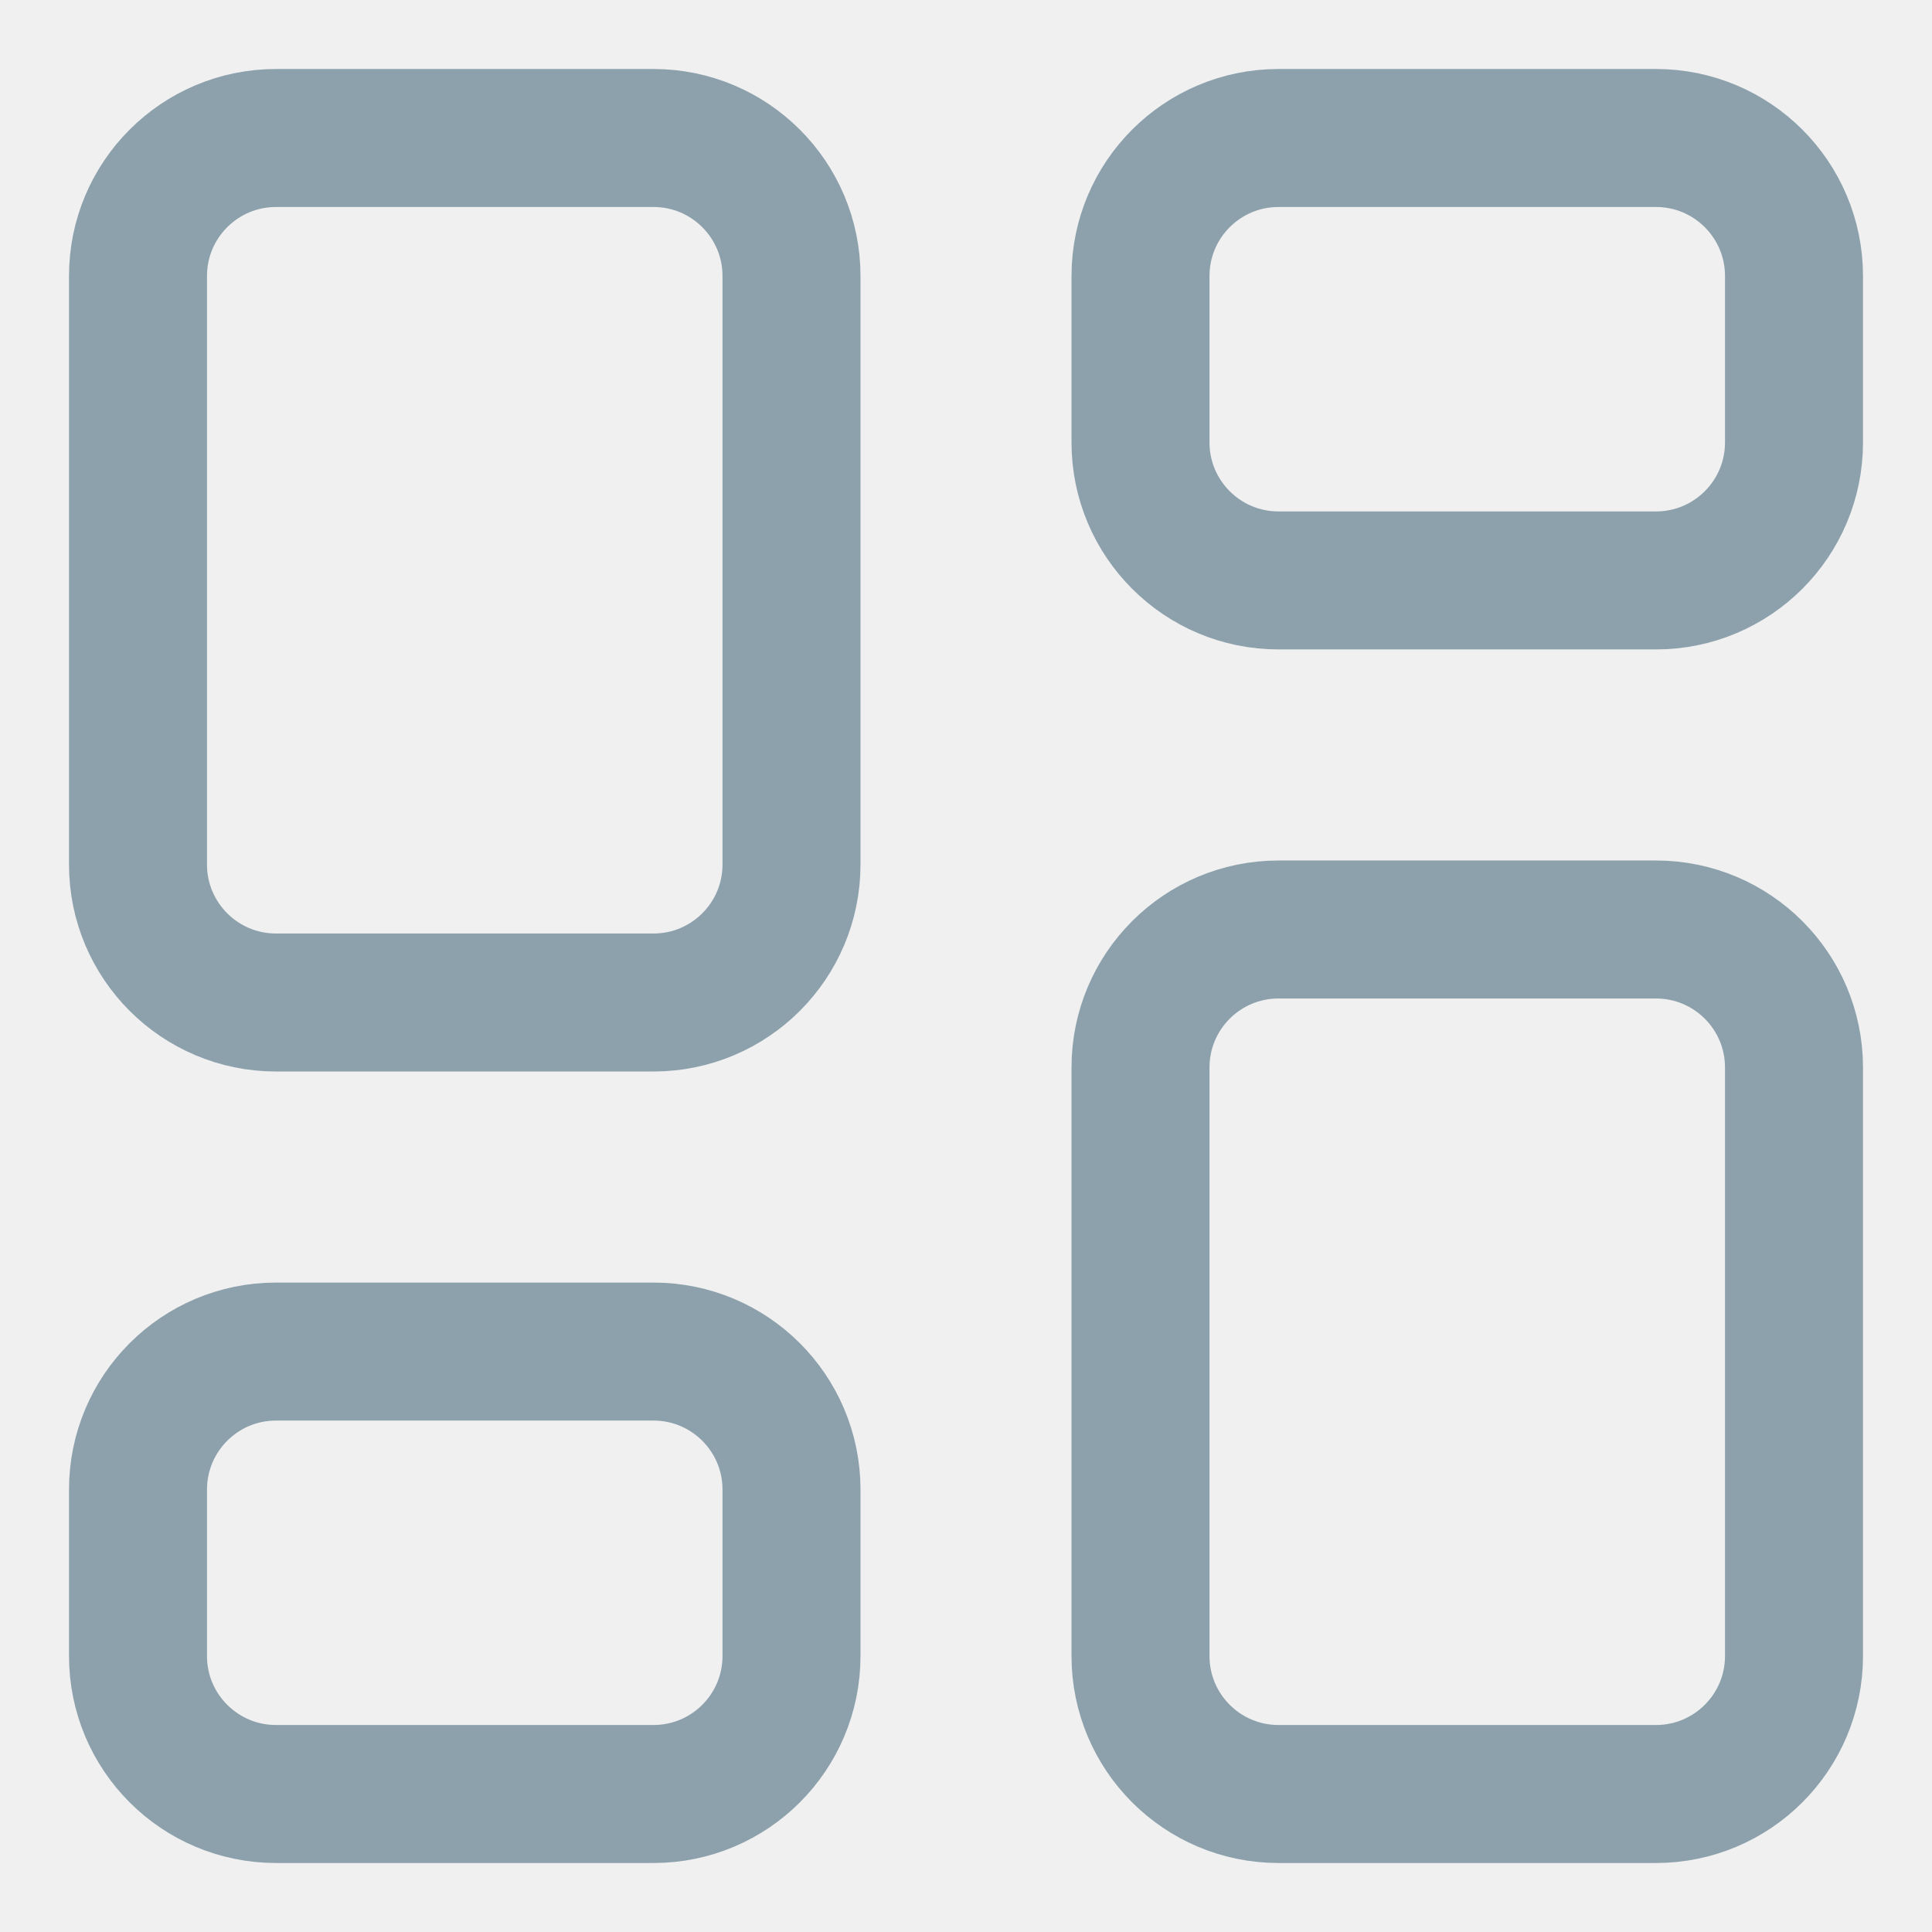
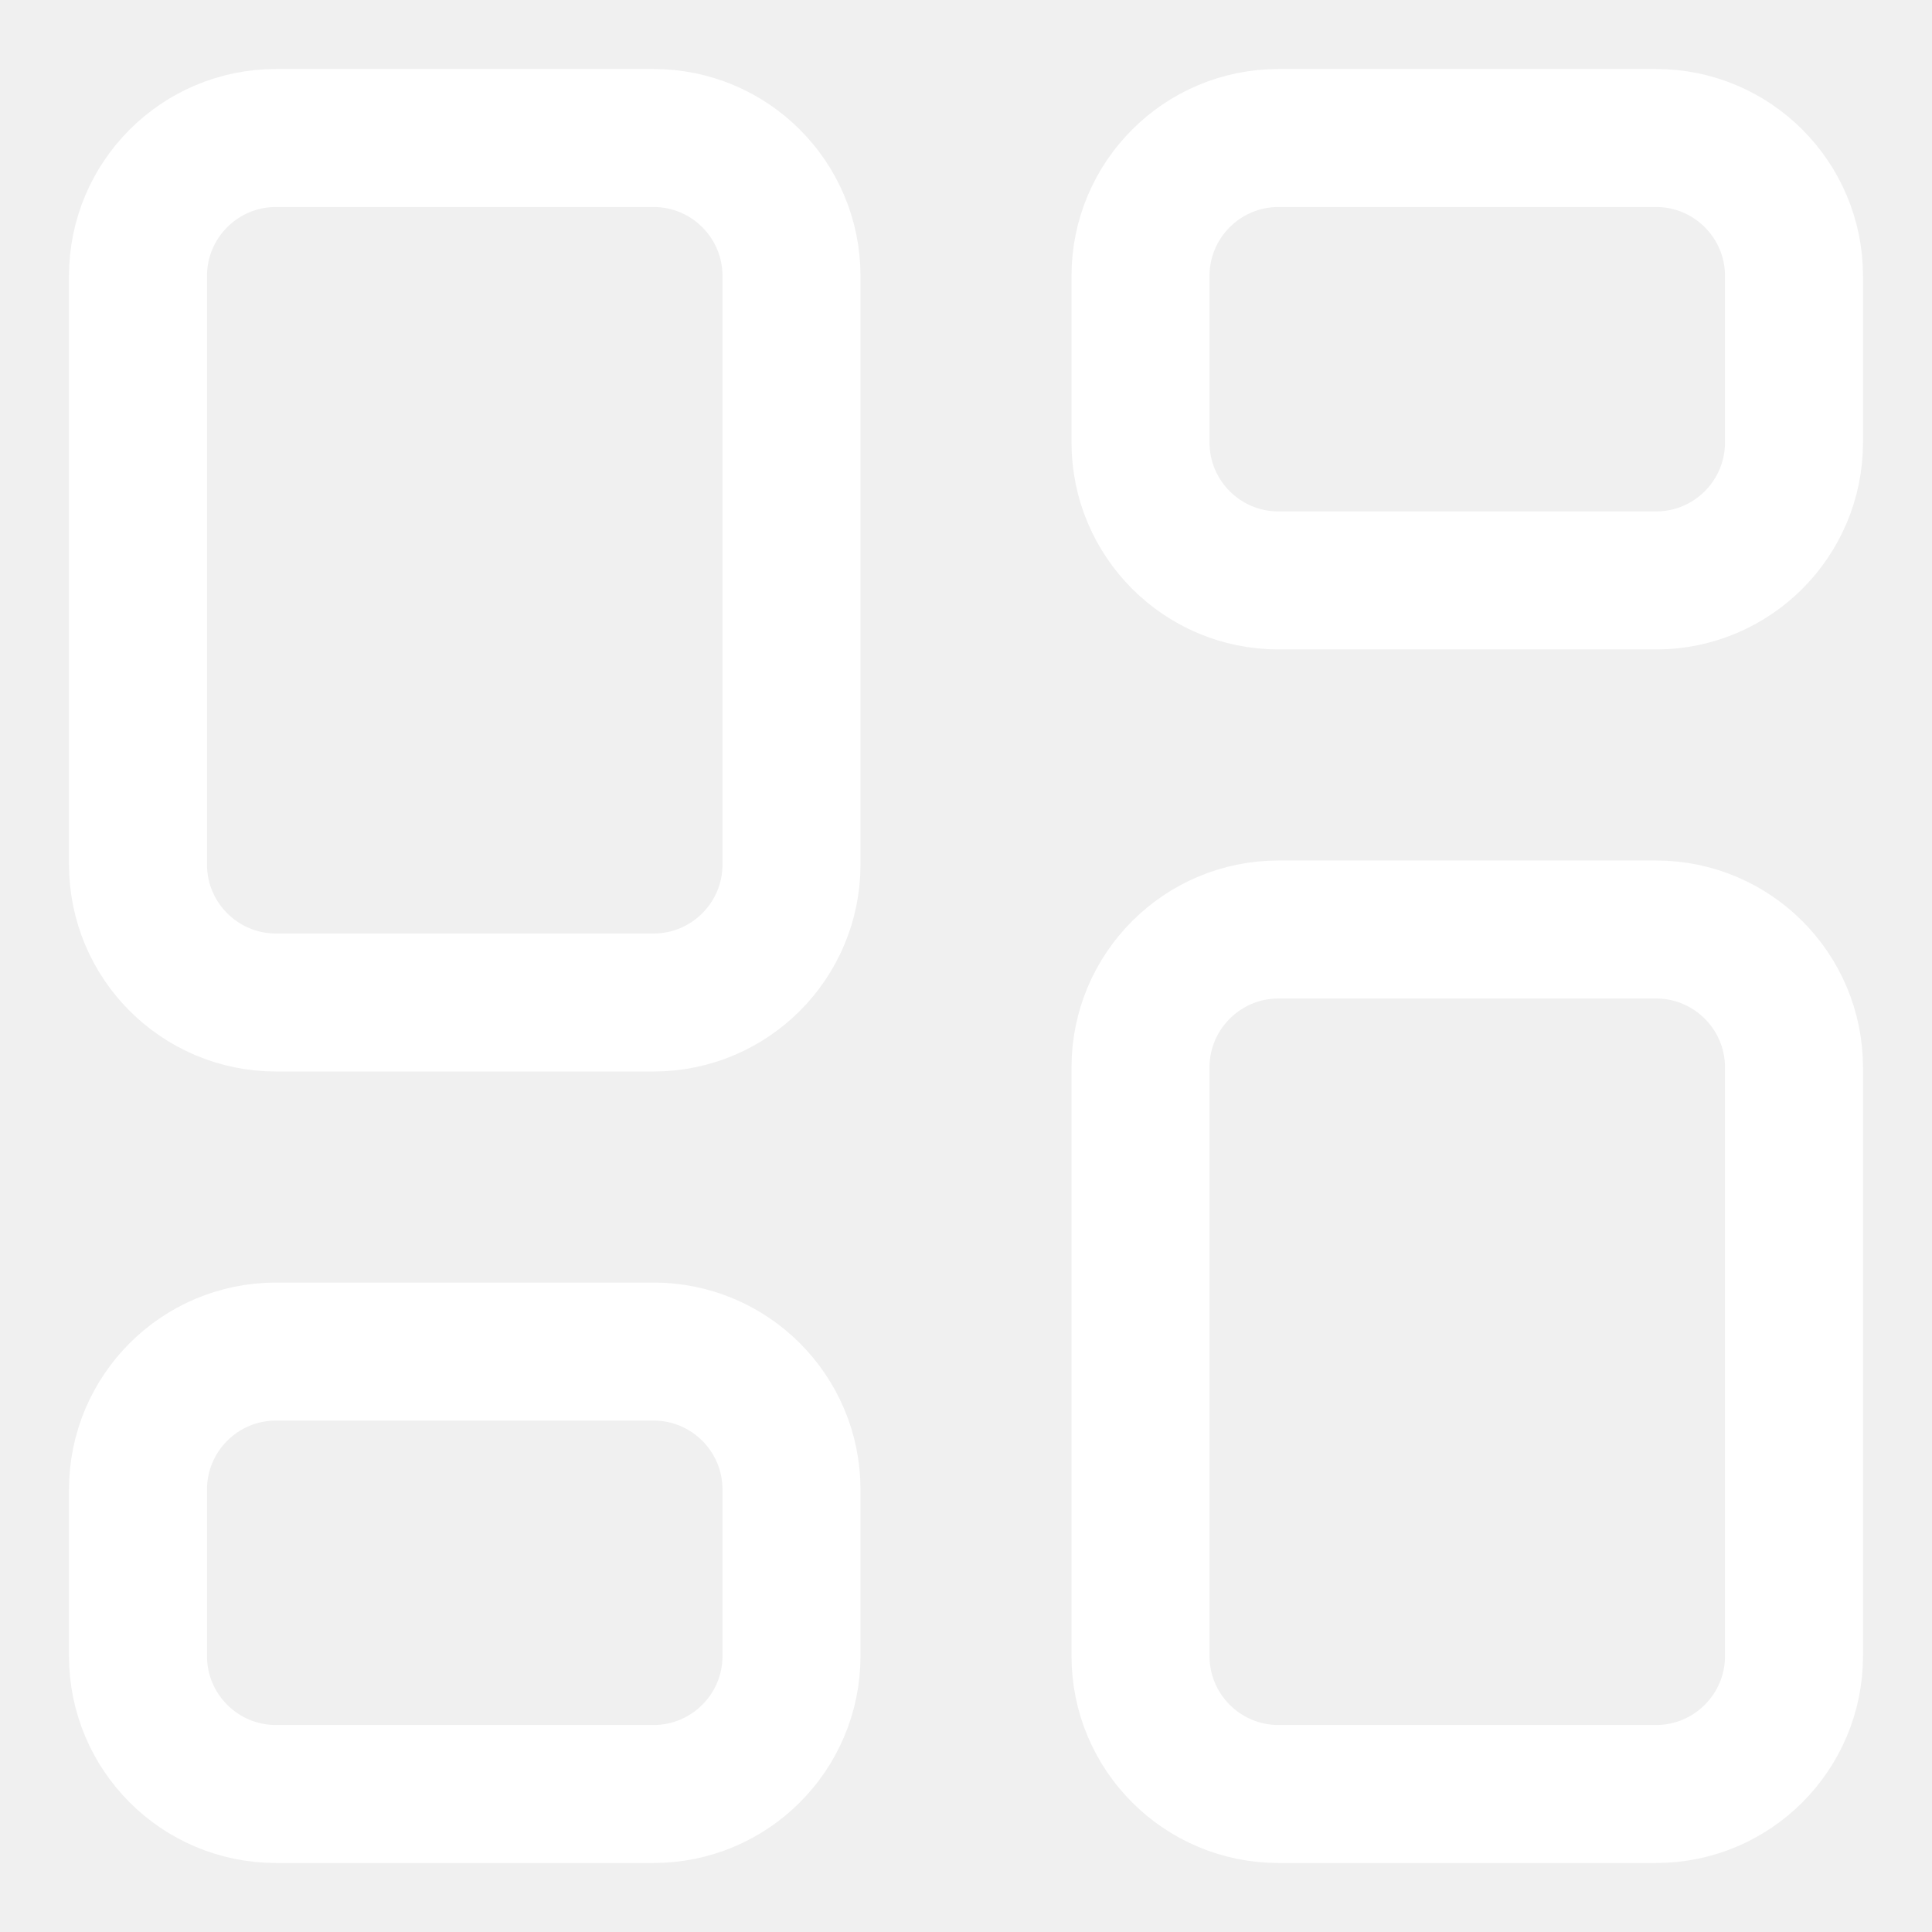
<svg xmlns="http://www.w3.org/2000/svg" width="28px" height="28px" viewBox="0 0 28 28" version="1.1">
  <defs />
  <g id="Page-2" stroke="none" stroke-width="1" fill="none" fill-rule="evenodd">
-     <g id="wallet_1440" transform="translate(-21, -146)" fill-rule="nonzero" stroke="#8DA1AD" stroke-width="2">
+     <g id="wallet_1440" transform="translate(-21, -146)" fill-rule="nonzero" stroke="#fff" stroke-width="2">
      <g id="menu">
        <g id="dashboard" transform="translate(21, 146)">
          <rect id="Rectangle-path" x="16.529" y="2" width="9.471" height="6.412" rx="2" />
          <rect id="Rectangle-path" x="2" y="2" width="9.471" height="12.529" rx="2" />
          <rect id="Rectangle-path" x="2" y="19.588" width="9.471" height="6.412" rx="2" />
          <rect id="Rectangle-path" x="16.529" y="13.471" width="9.471" height="12.529" rx="2" />
        </g>
      </g>
    </g>
  </g>
</svg>
